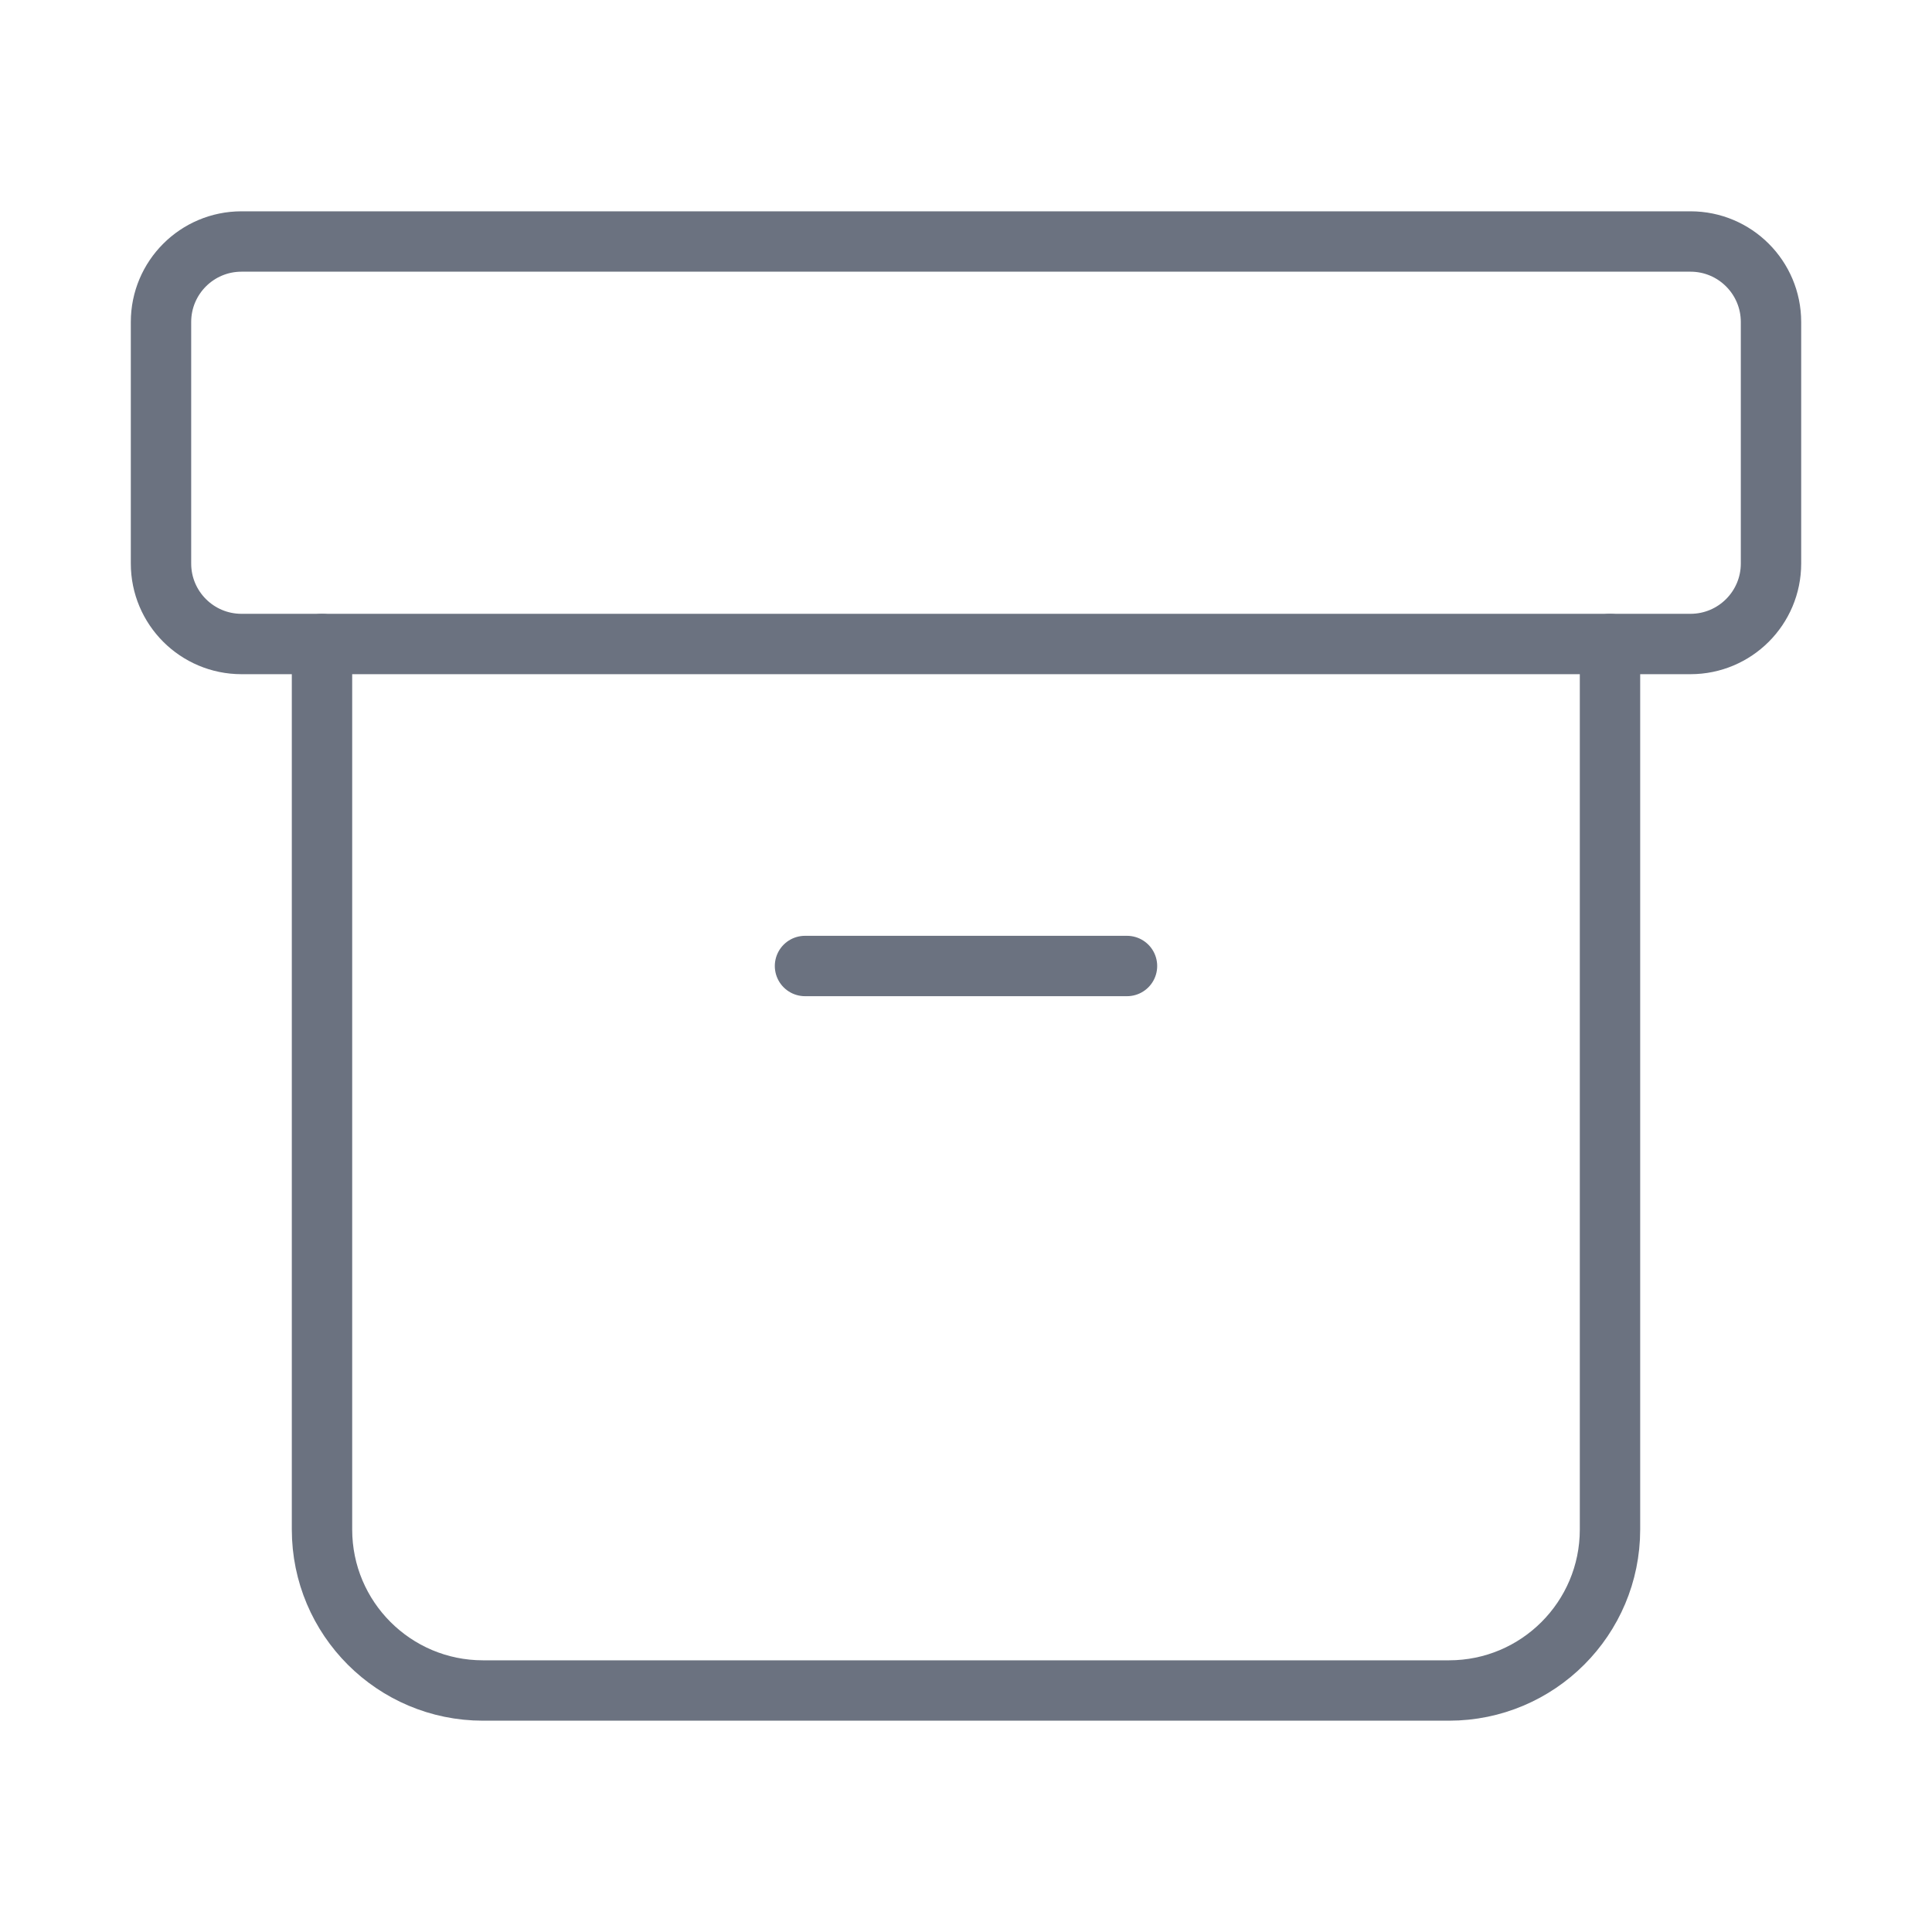
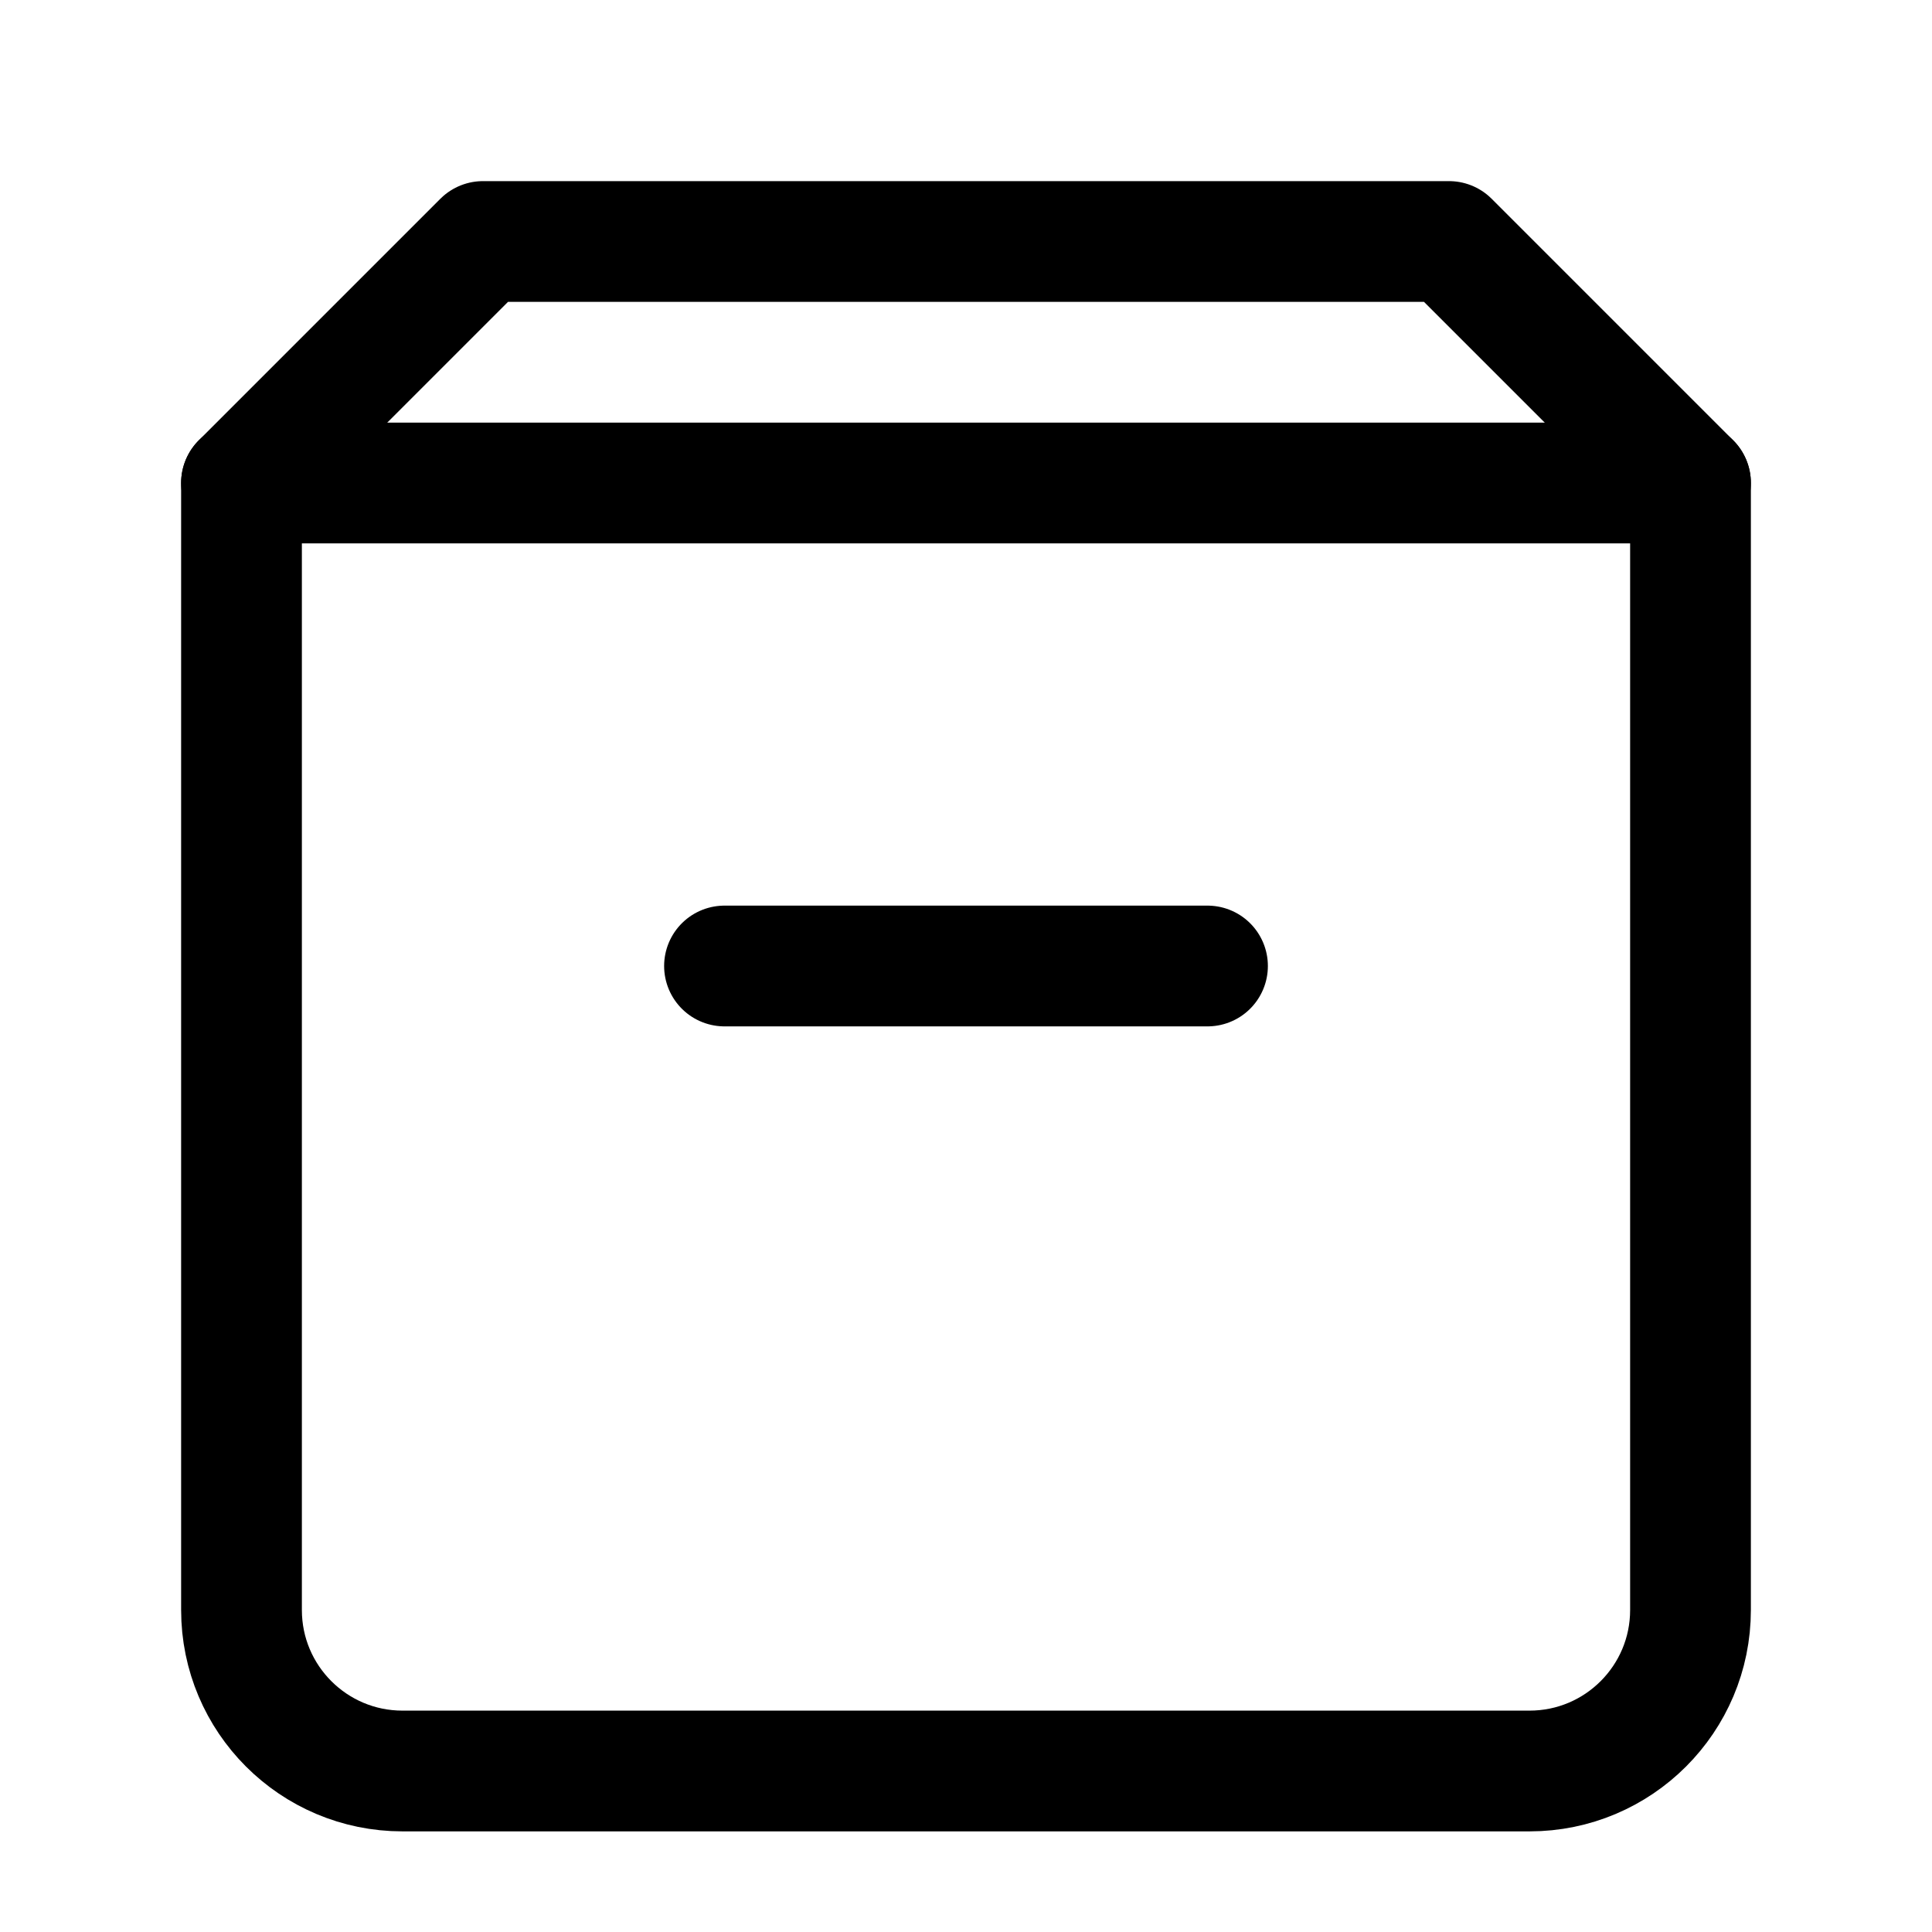
- <svg xmlns="http://www.w3.org/2000/svg" viewBox="0 0 24 24" fill="none" stroke="#6b7280" stroke-width="0.75" stroke-linecap="round" stroke-linejoin="round">
-   <rect x="2" y="3" width="20" height="5" rx="1" />
-   <path d="M4 8v11a2 2 0 0 0 2 2h12a2 2 0 0 0 2-2V8" />
-   <path d="M10 12h4" />
+ <svg xmlns="http://www.w3.org/2000/svg" viewBox="0 0 24 24" fill="none" stroke="currentColor" stroke-width="1.5" stroke-linecap="round" stroke-linejoin="round">
+   <path d="M3 6h18v14a2 2 0 0 1-2 2H5a2 2 0 0 1-2-2V6z" />
+   <path d="M3 6l3-3h12l3 3" />
+   <path d="M9 12h6" />
</svg>
